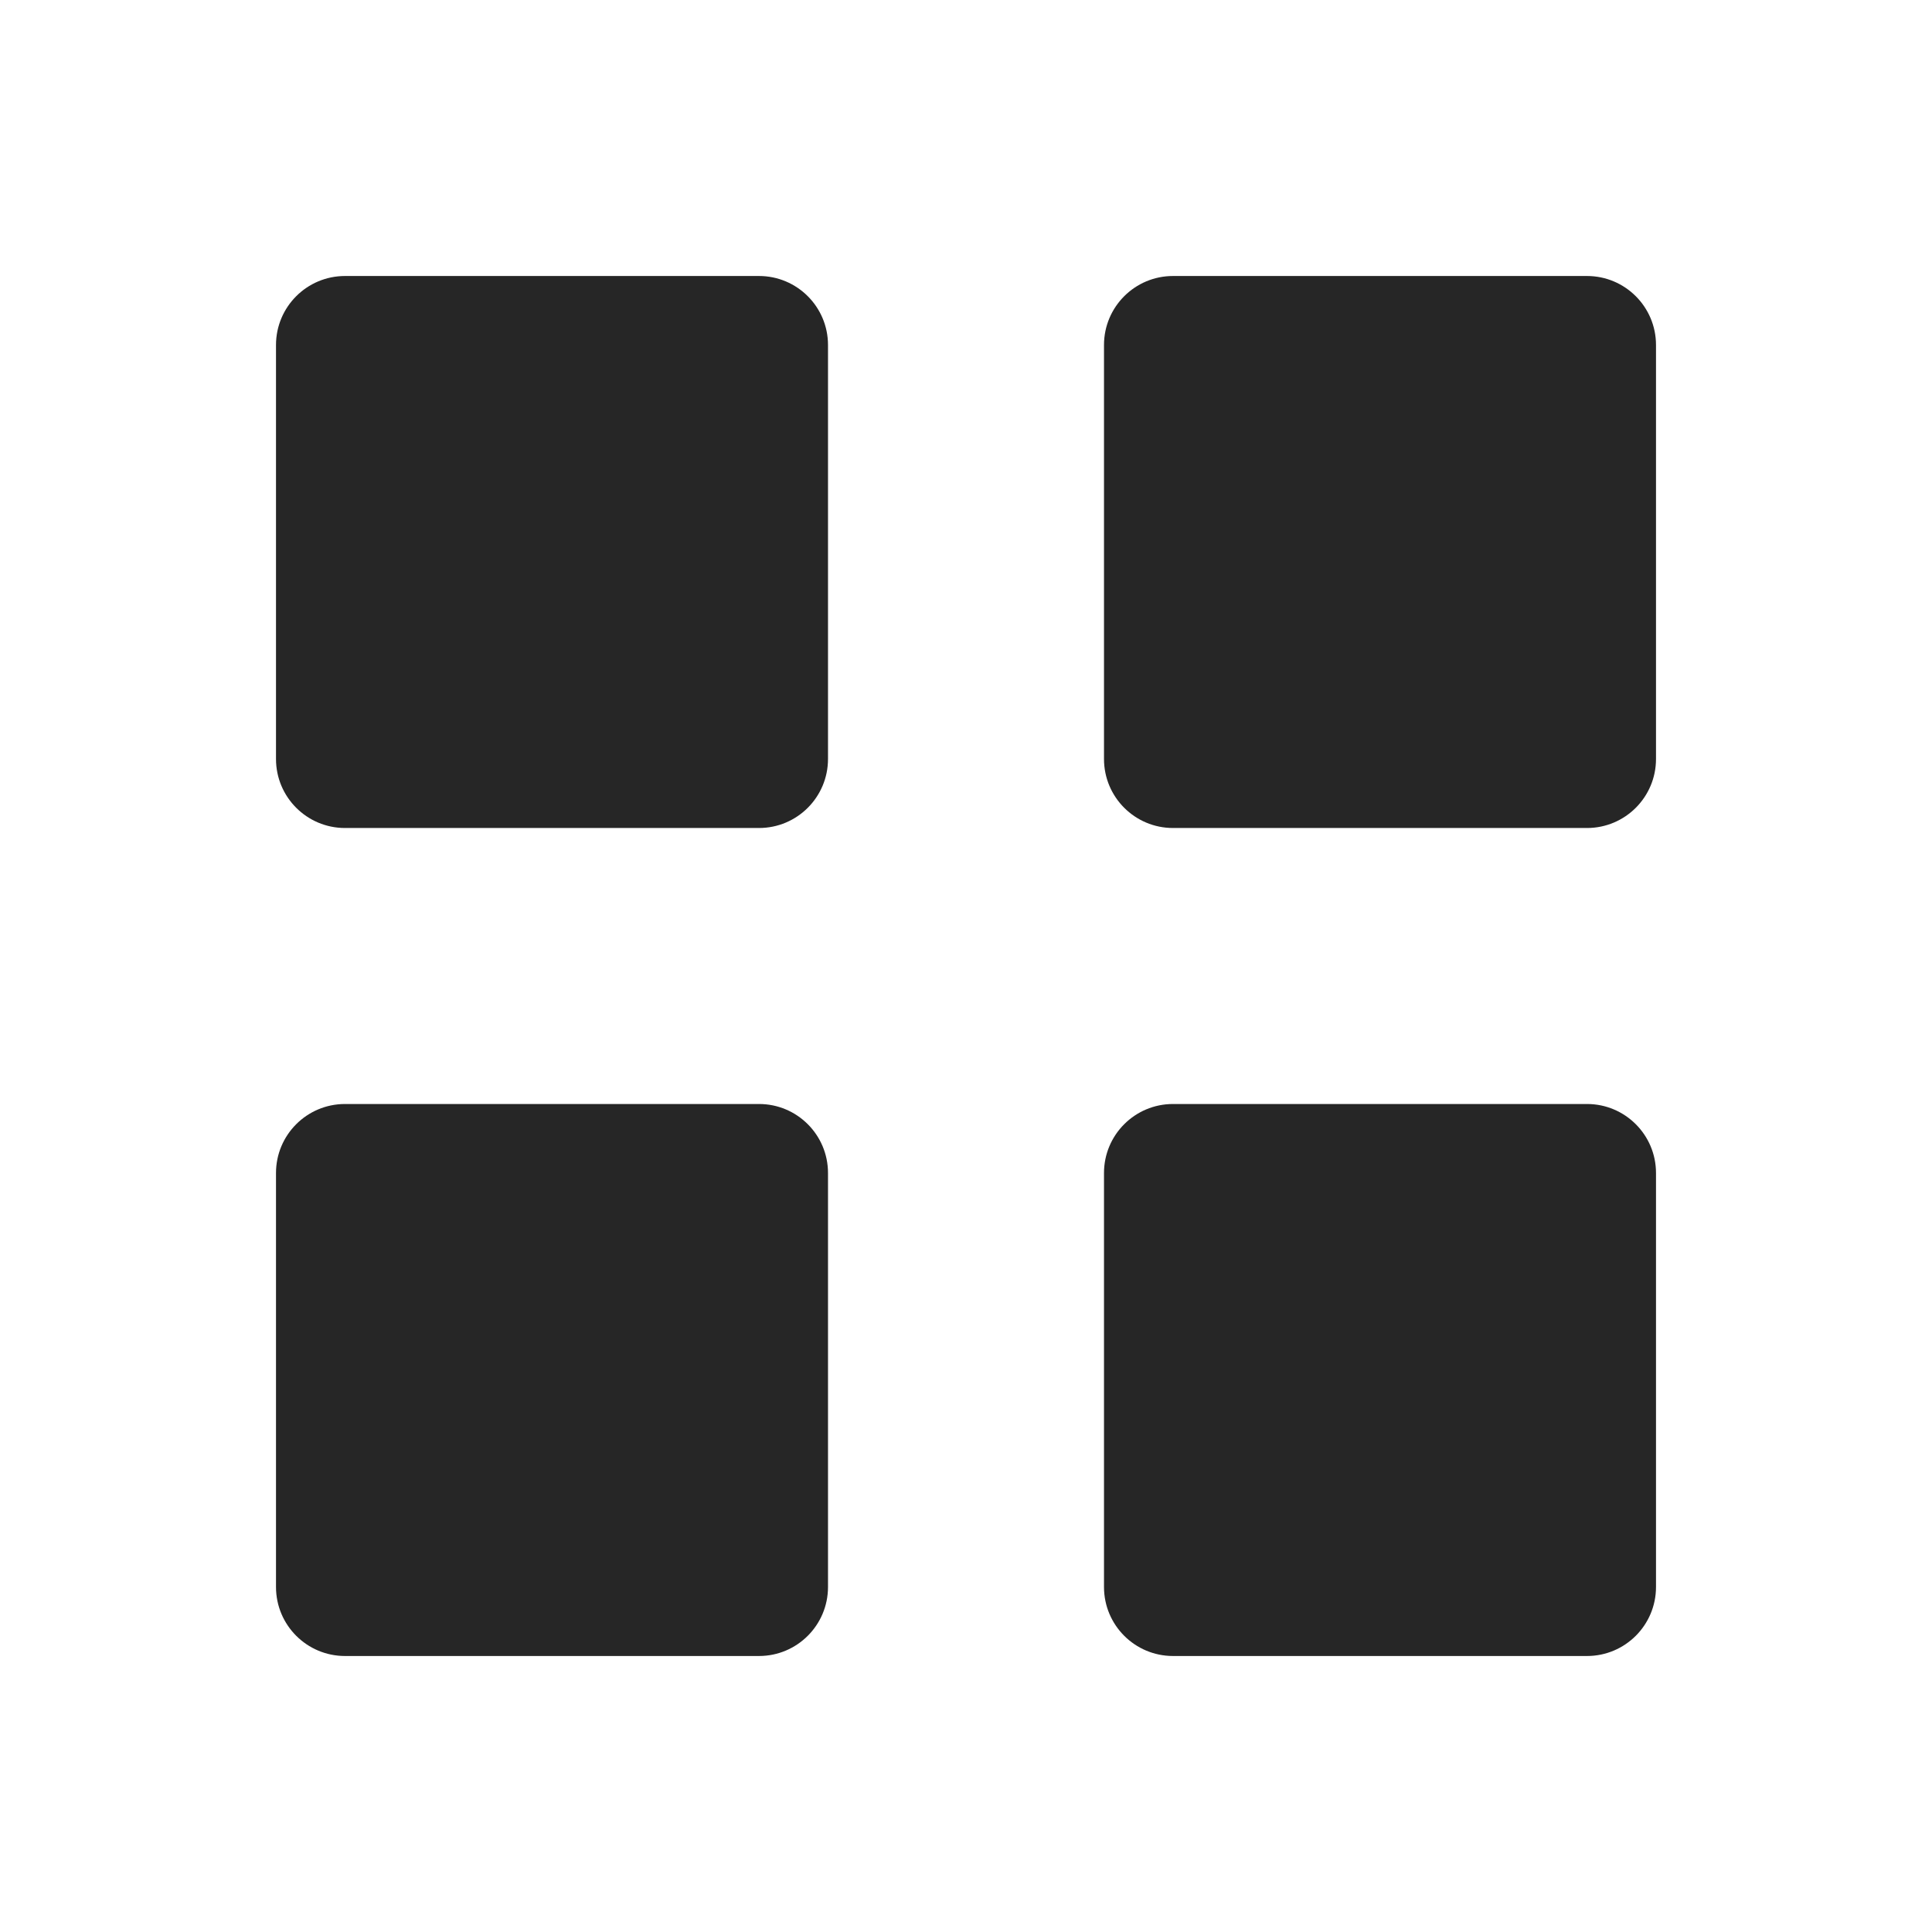
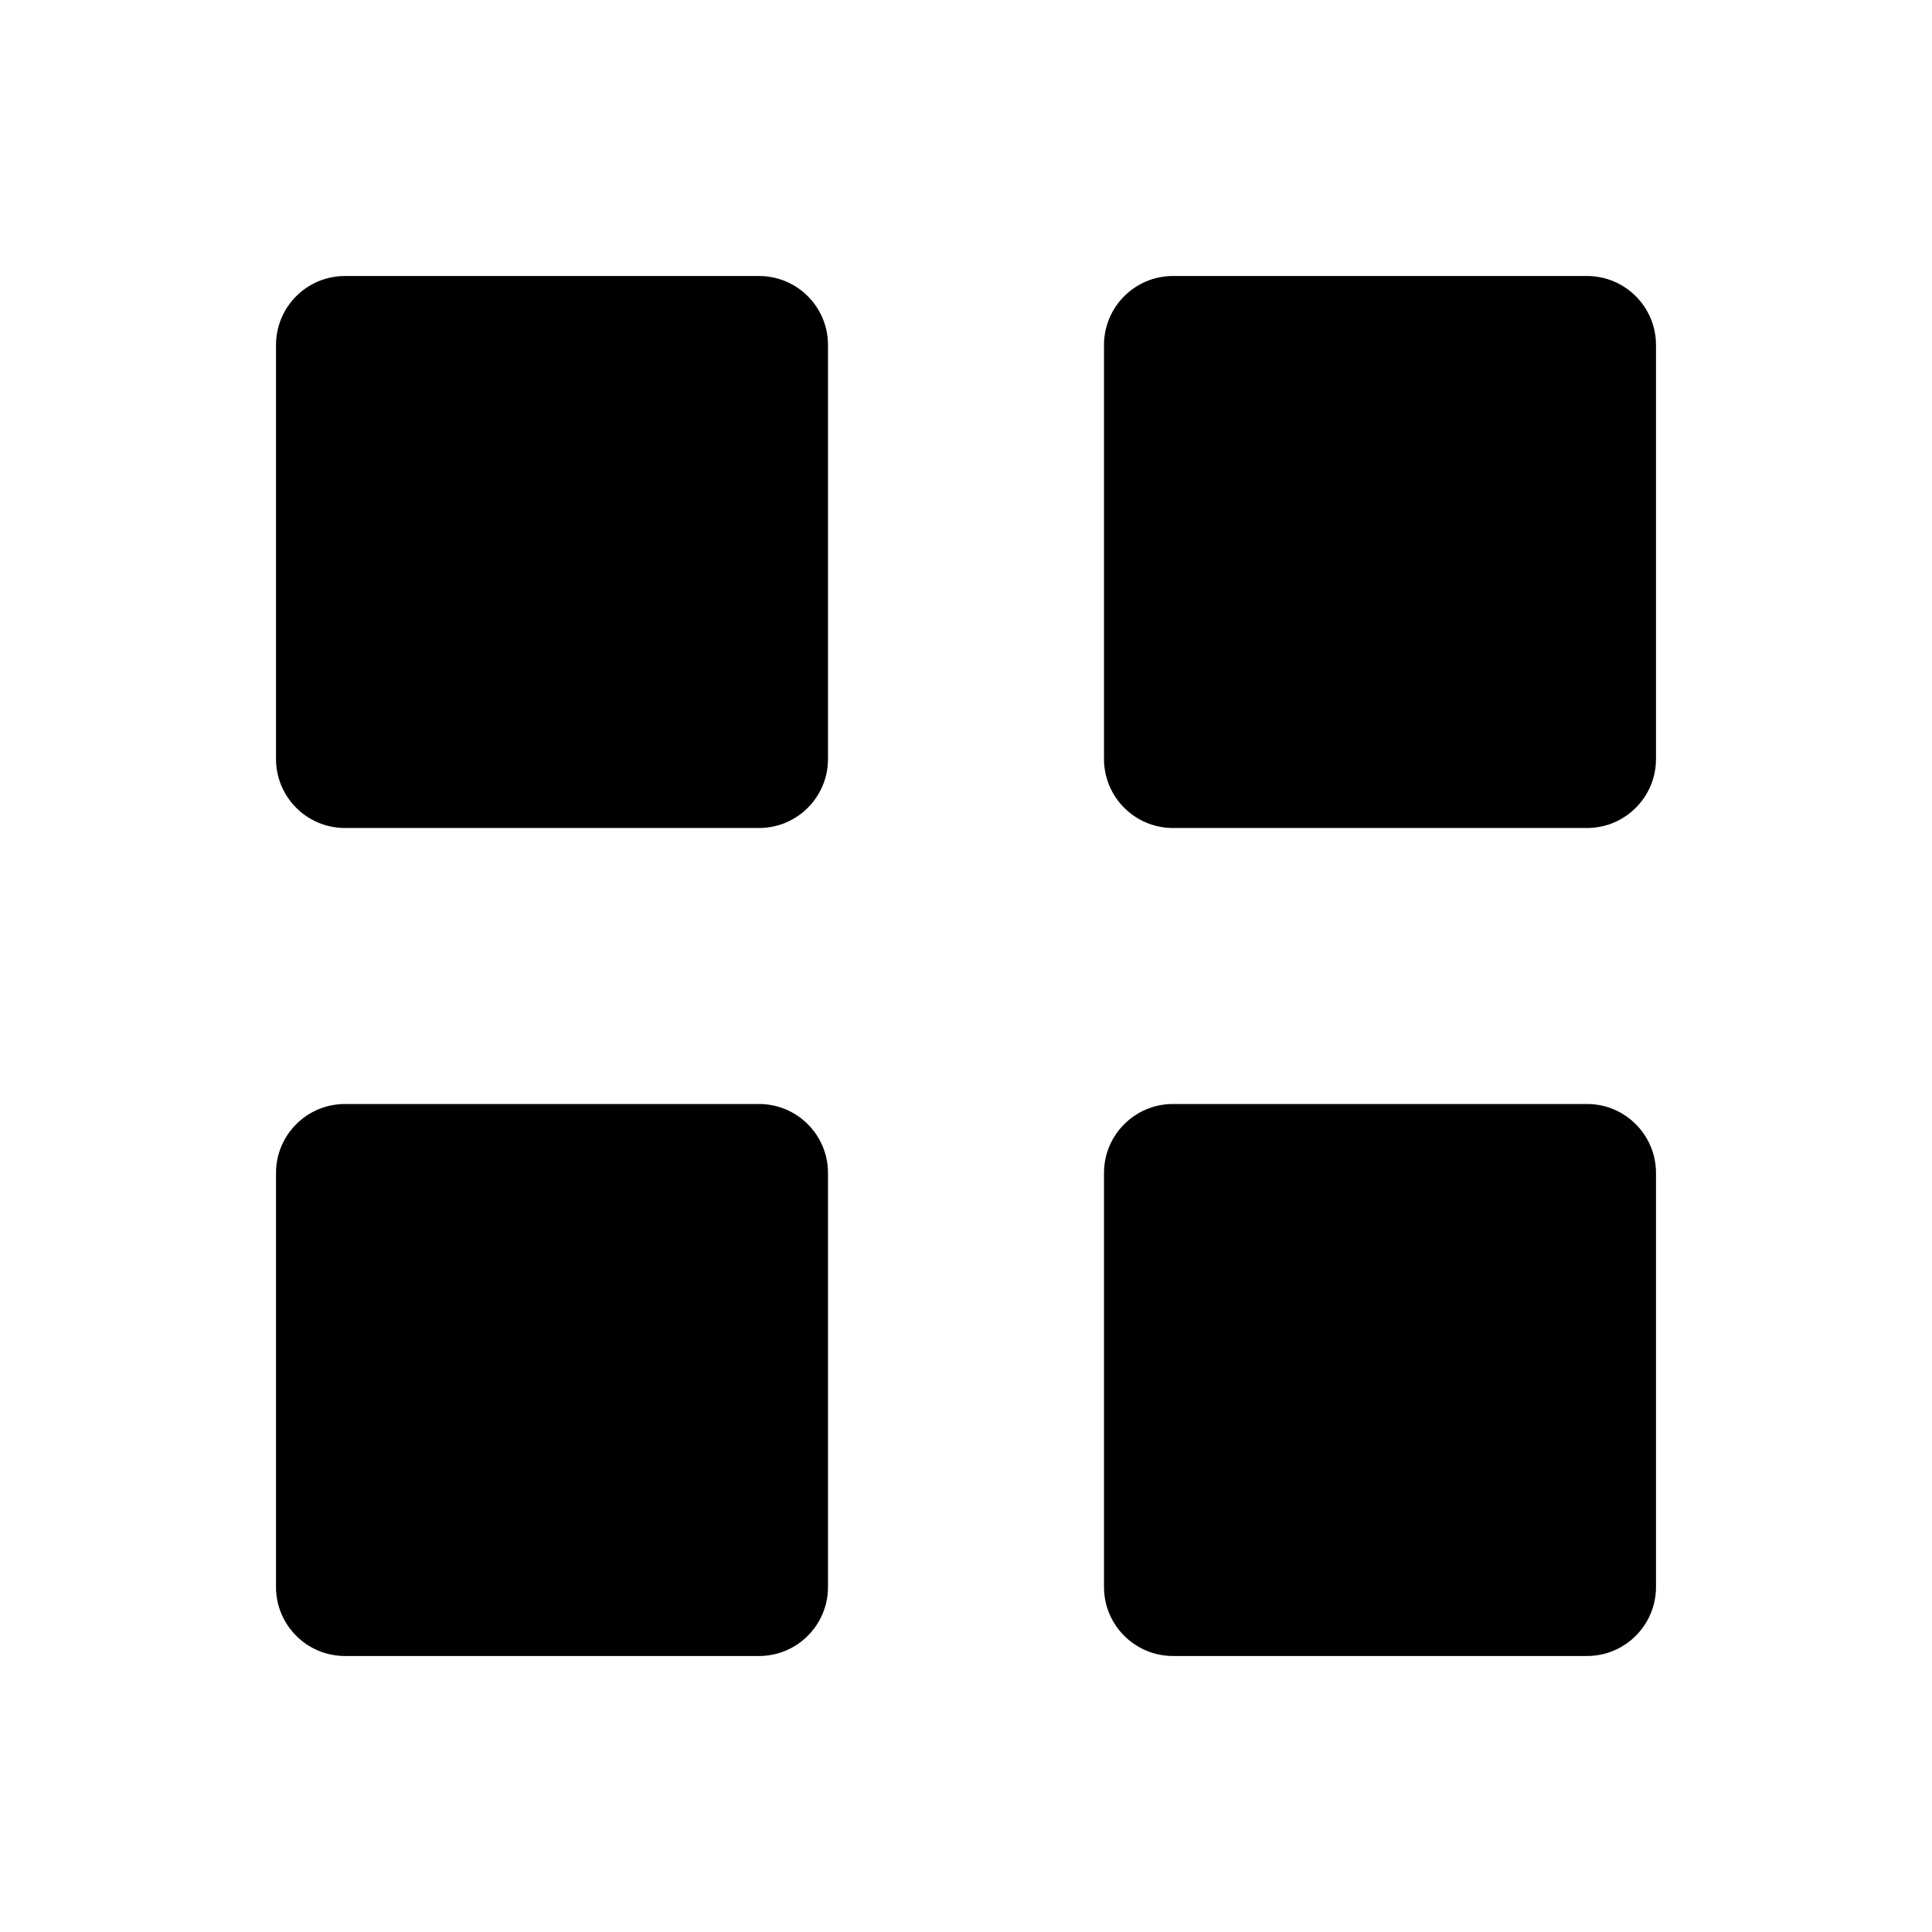
<svg viewBox="0 0 14 14" width="14" height="14">
-   <rect x="2" y="2" width="4" height="4" rx=".5" fill="currentColor" opacity=".85" />
-   <rect x="8" y="2" width="4" height="4" rx=".5" fill="currentColor" opacity=".85" />
-   <rect x="2" y="8" width="4" height="4" rx=".5" fill="currentColor" opacity=".85" />
-   <rect x="8" y="8" width="4" height="4" rx=".5" fill="currentColor" opacity=".85" />
+   <rect x="2" y="2" width="4" height="4" rx=".5" fill="currentColor" />
+   <rect x="8" y="2" width="4" height="4" rx=".5" fill="currentColor" />
+   <rect x="2" y="8" width="4" height="4" rx=".5" fill="currentColor" />
+   <rect x="8" y="8" width="4" height="4" rx=".5" fill="currentColor" />
</svg>
